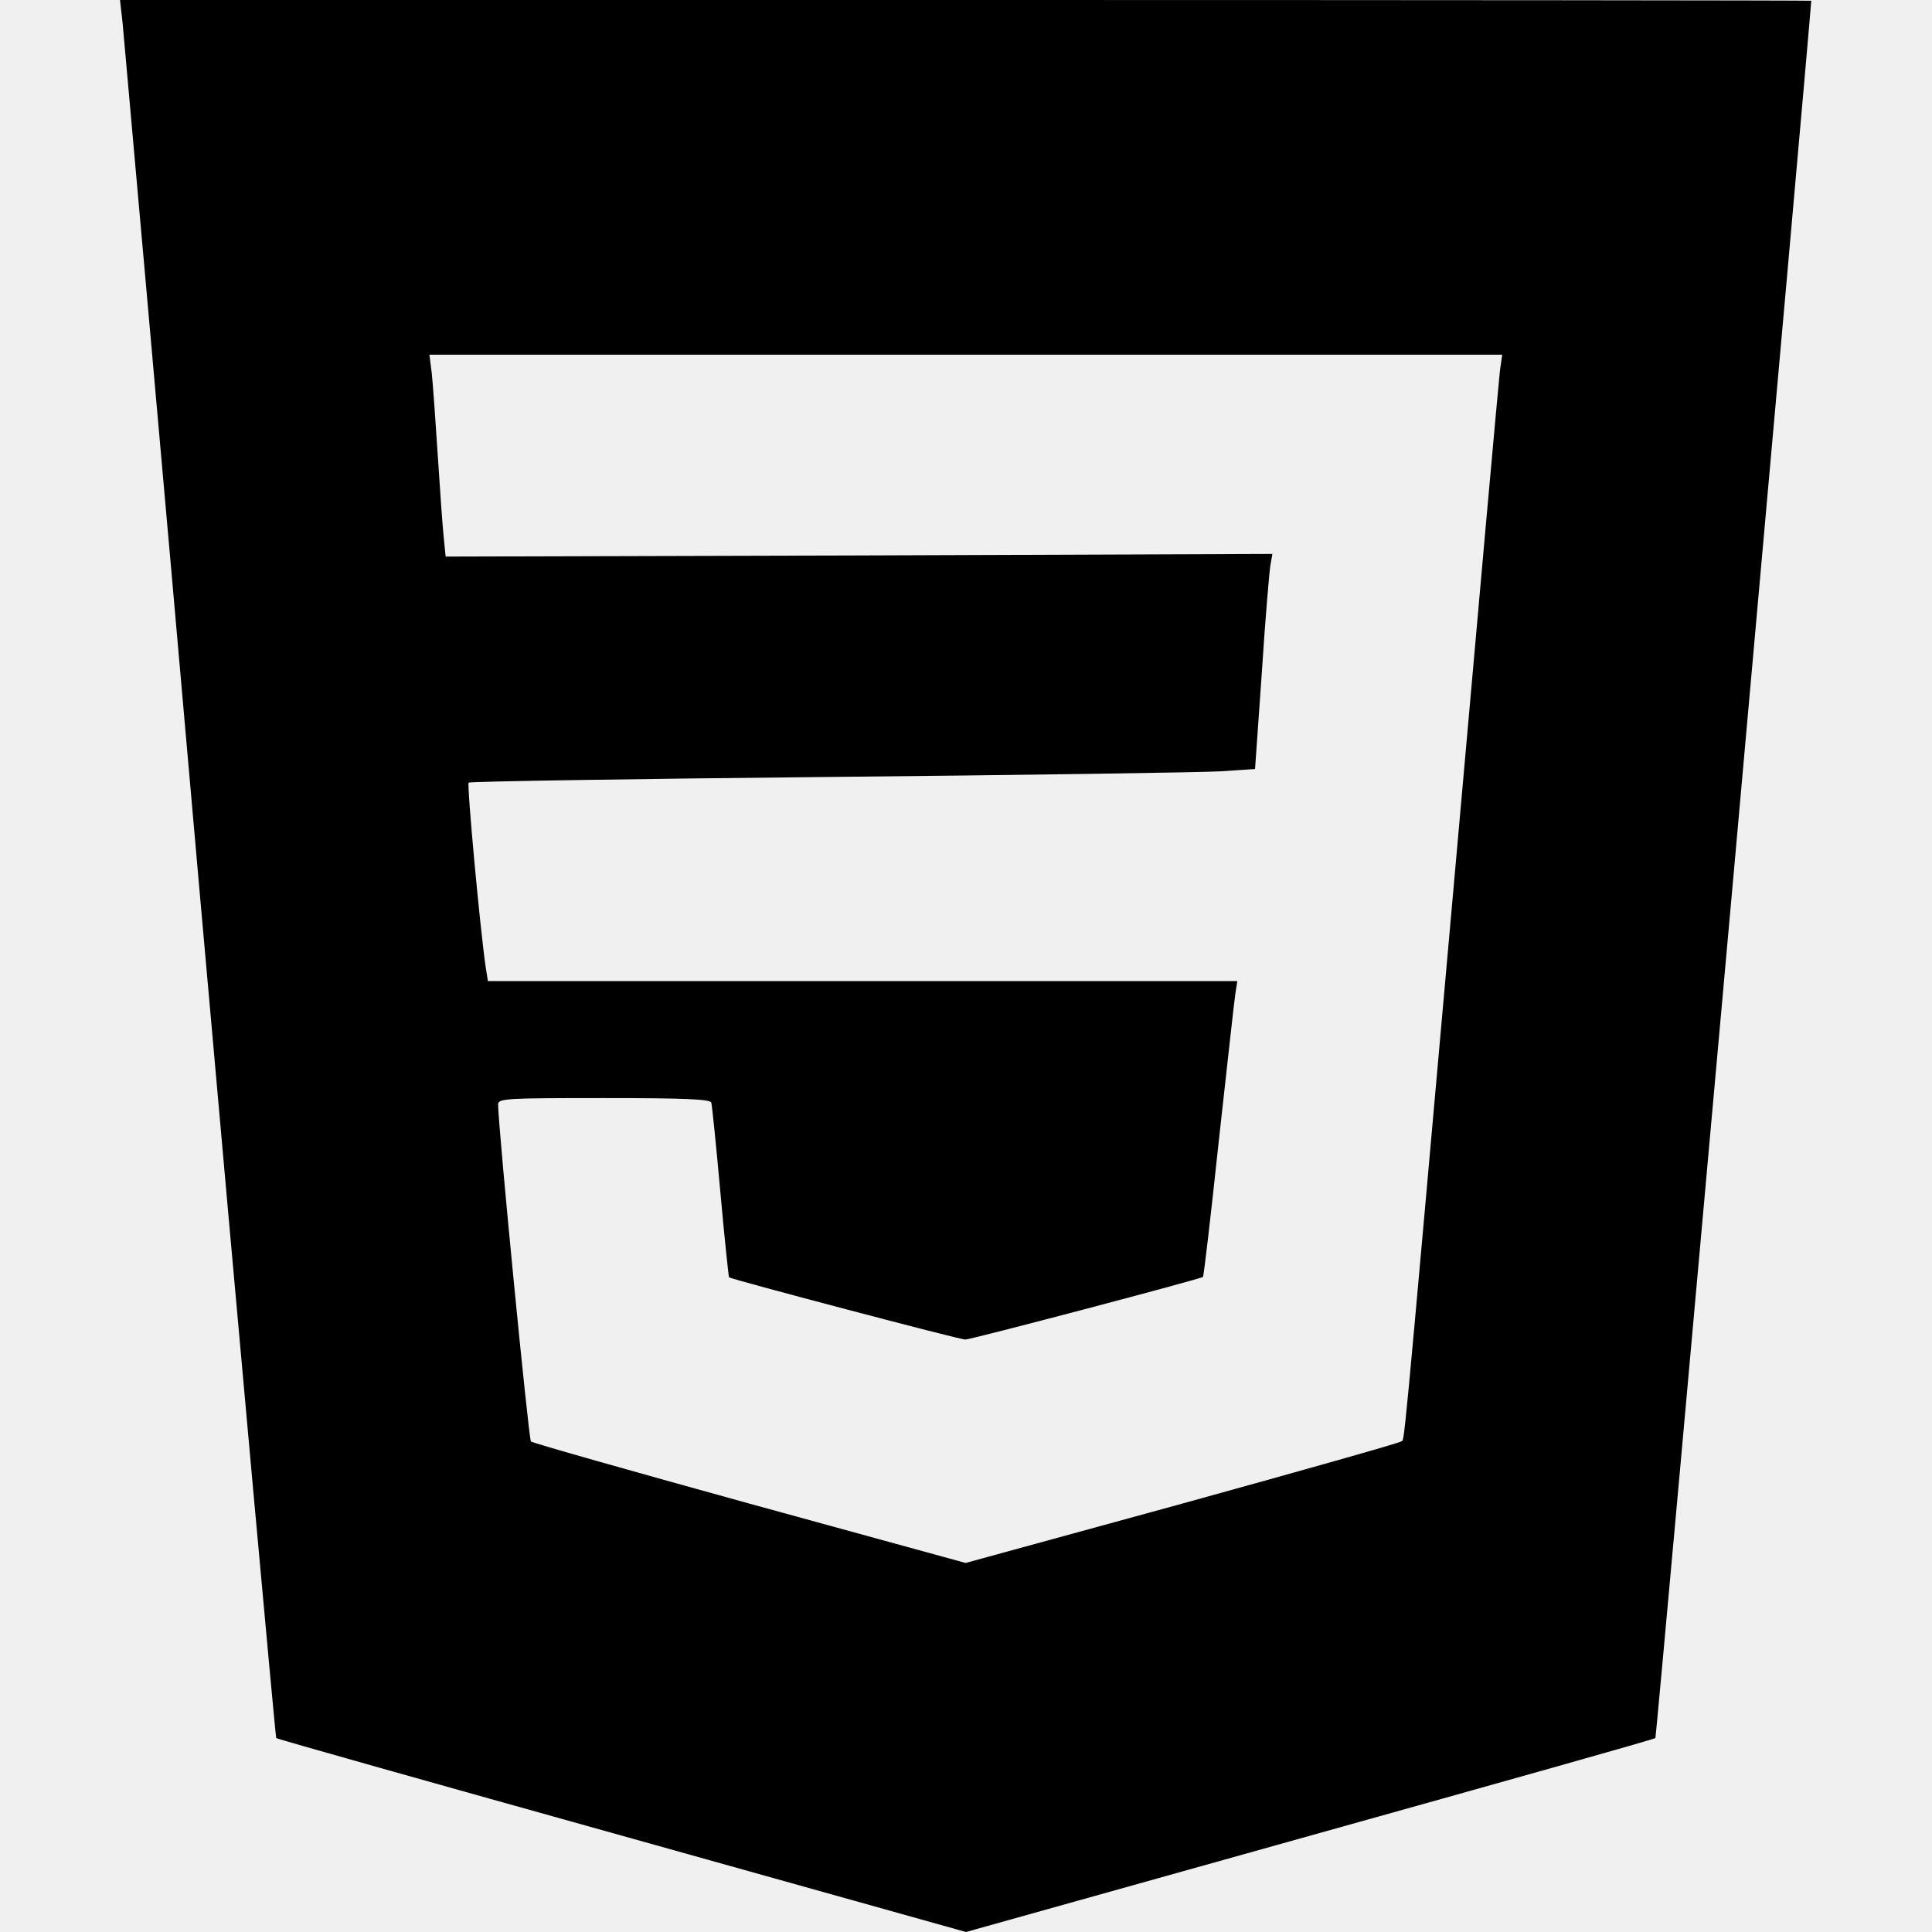
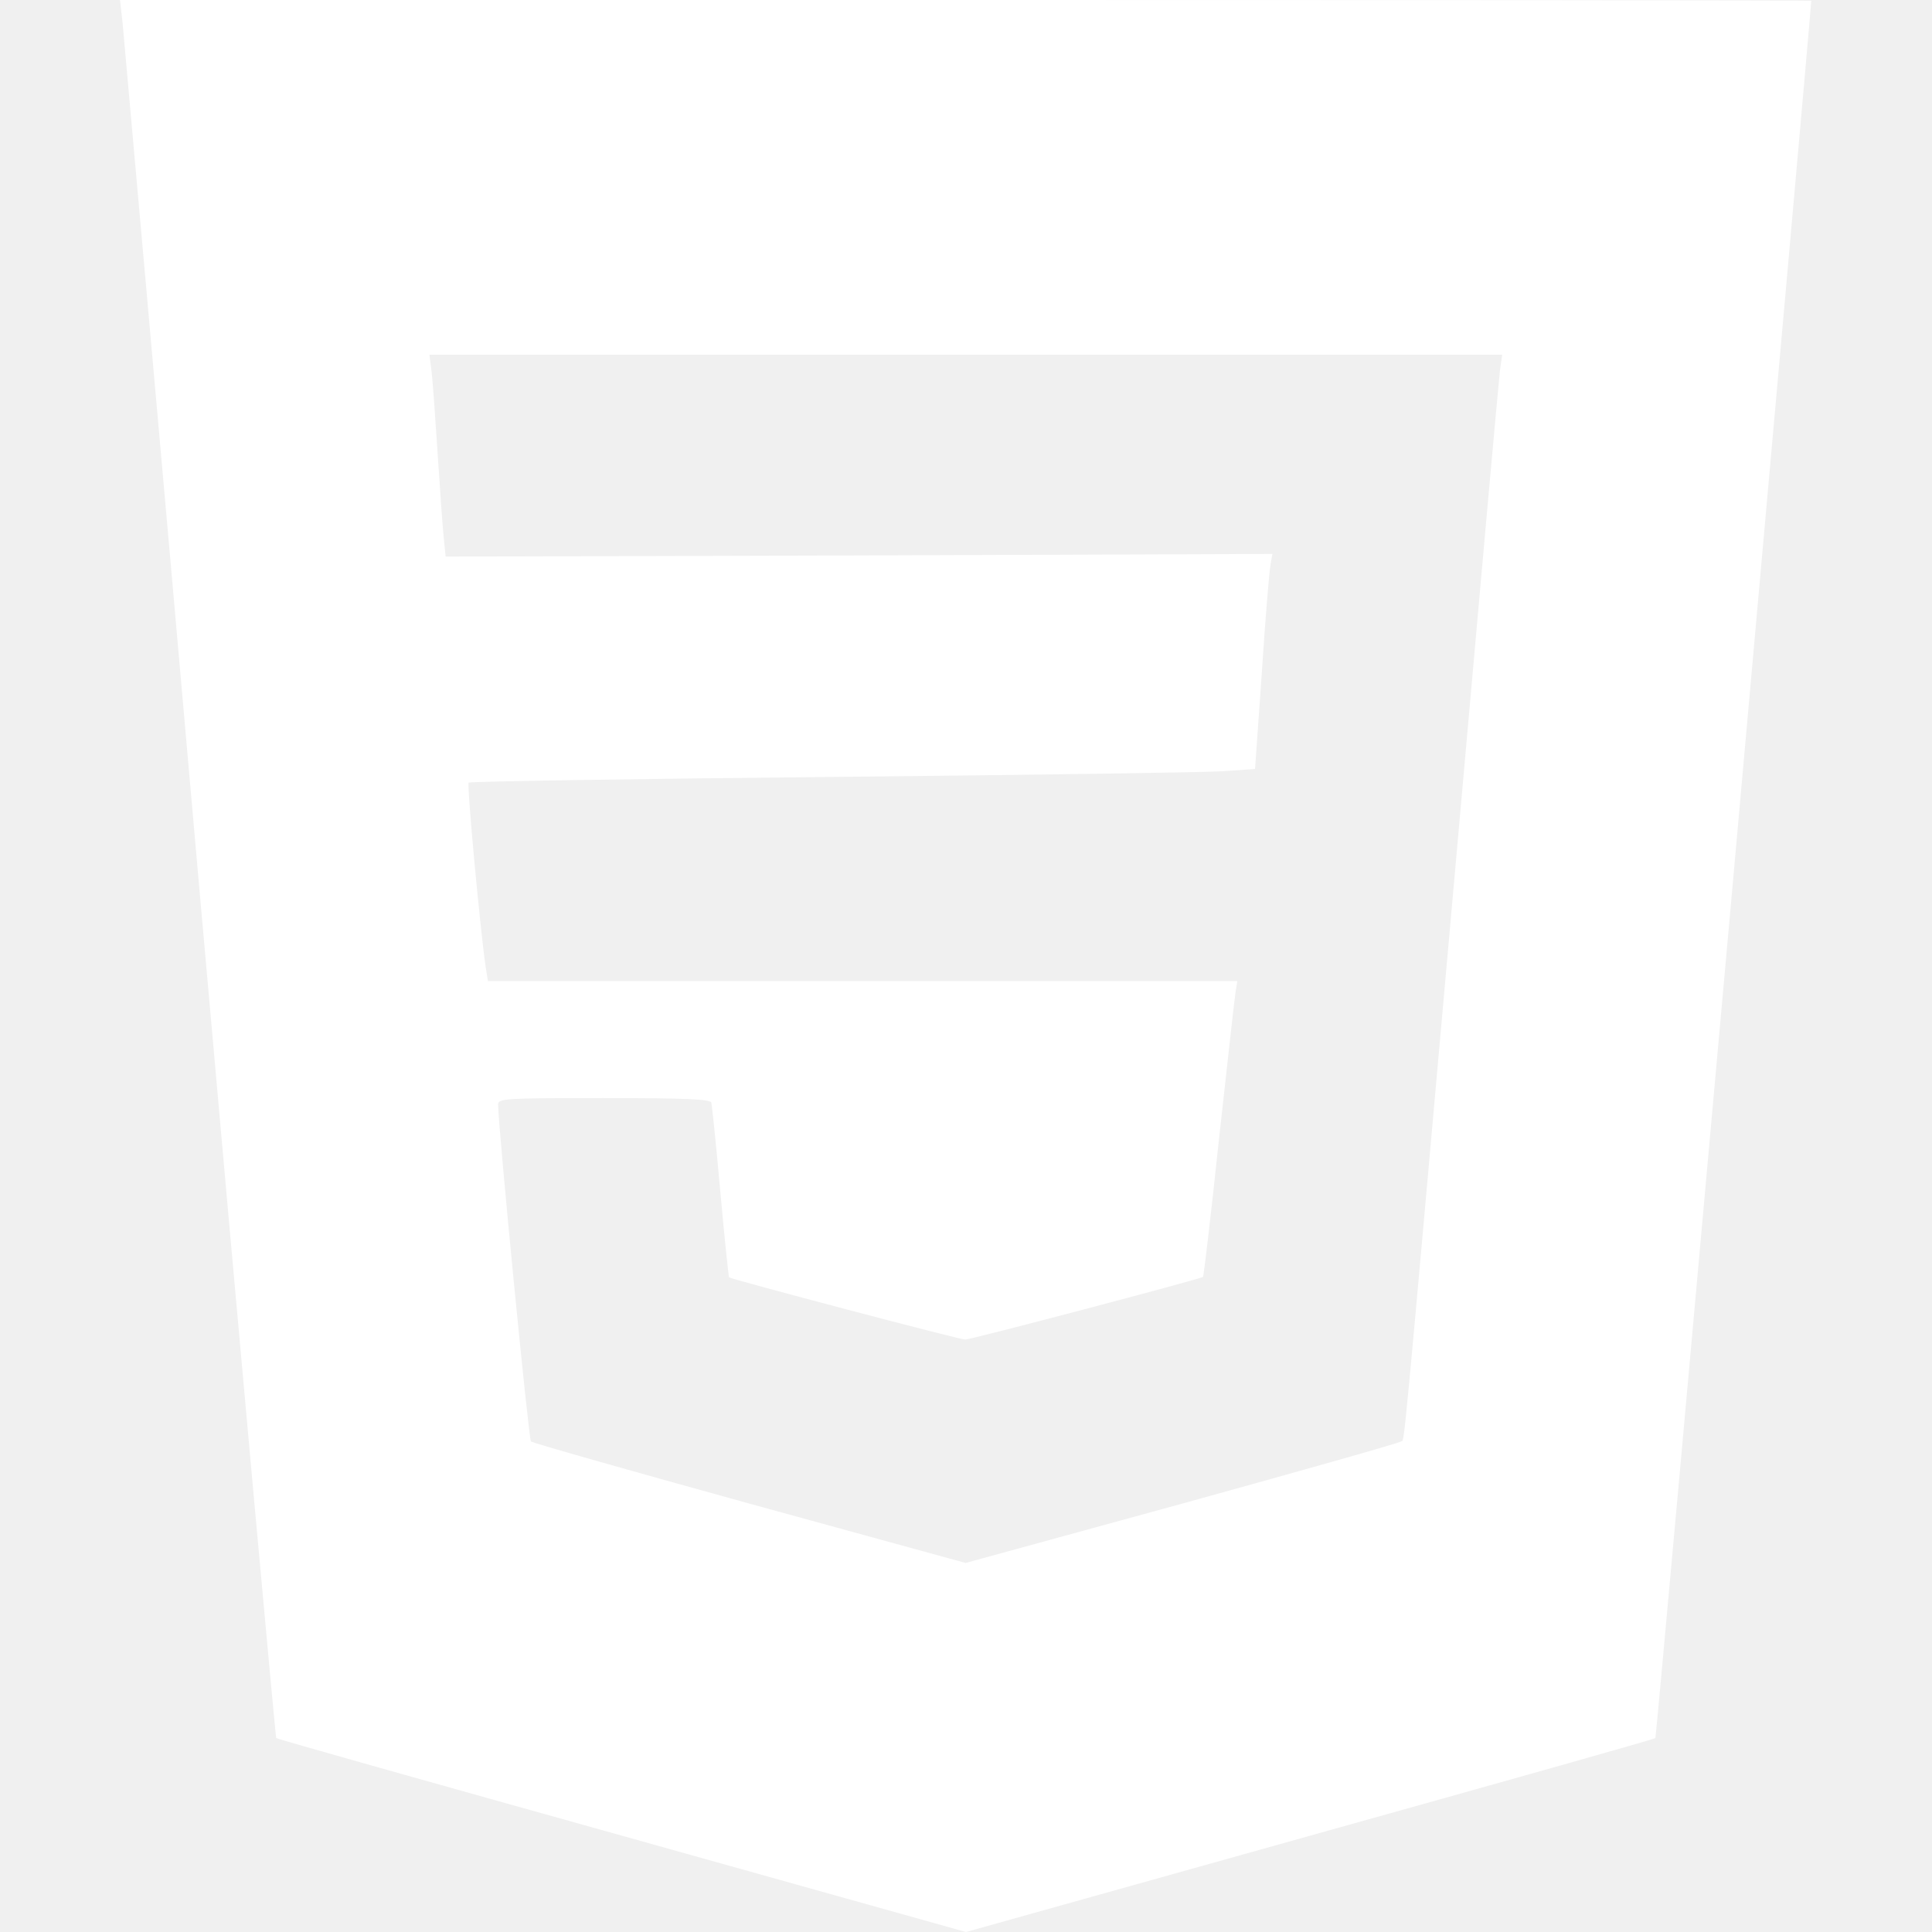
<svg xmlns="http://www.w3.org/2000/svg" version="1.0" width="512pt" height="512pt" viewBox="0 0 512 512" preserveAspectRatio="xMidYMid meet">
-   <g transform="translate(0,512) scale(0.1,-0.1)" fill="#000000" stroke="none">
+   <g transform="translate(0,512) scale(0.1,-0.1)" fill="#FFFFFF" stroke="none">
    <path d="M325 5058 c3 -35 96 -1070 204 -2301 109 -1231 201 -2240 203 -2243 3 -3 416 -119 917 -259 l911 -255 911 255 c501 140 914 256 916 259 3 3 410 4544 413 4604 0 1 -1008 2 -2241 2 l-2241 0 7 -62z m3650 -920 c-3 -24 -57 -626 -120 -1338 -143 -1605 -132 -1491 -142 -1500 -4 -4 -266 -78 -581 -165 l-573 -157 -572 157 c-315 87 -576 161 -580 165 -6 6 -86 825 -87 893 0 16 20 17 280 17 216 0 282 -3 285 -12 2 -7 13 -114 24 -237 11 -123 22 -225 23 -226 8 -6 611 -165 626 -165 15 0 622 160 630 166 2 1 21 163 42 361 22 197 41 373 44 391 l5 32 -993 0 -993 0 -6 38 c-15 103 -50 482 -45 488 3 3 433 10 955 15 521 5 989 12 1039 15 l90 6 18 256 c9 141 20 270 23 286 l5 28 -1096 -4 -1095 -3 -5 50 c-3 27 -10 127 -16 220 -6 94 -13 191 -16 218 l-6 47 1422 0 1421 0 -6 -42z" />
  </g>
</svg>
